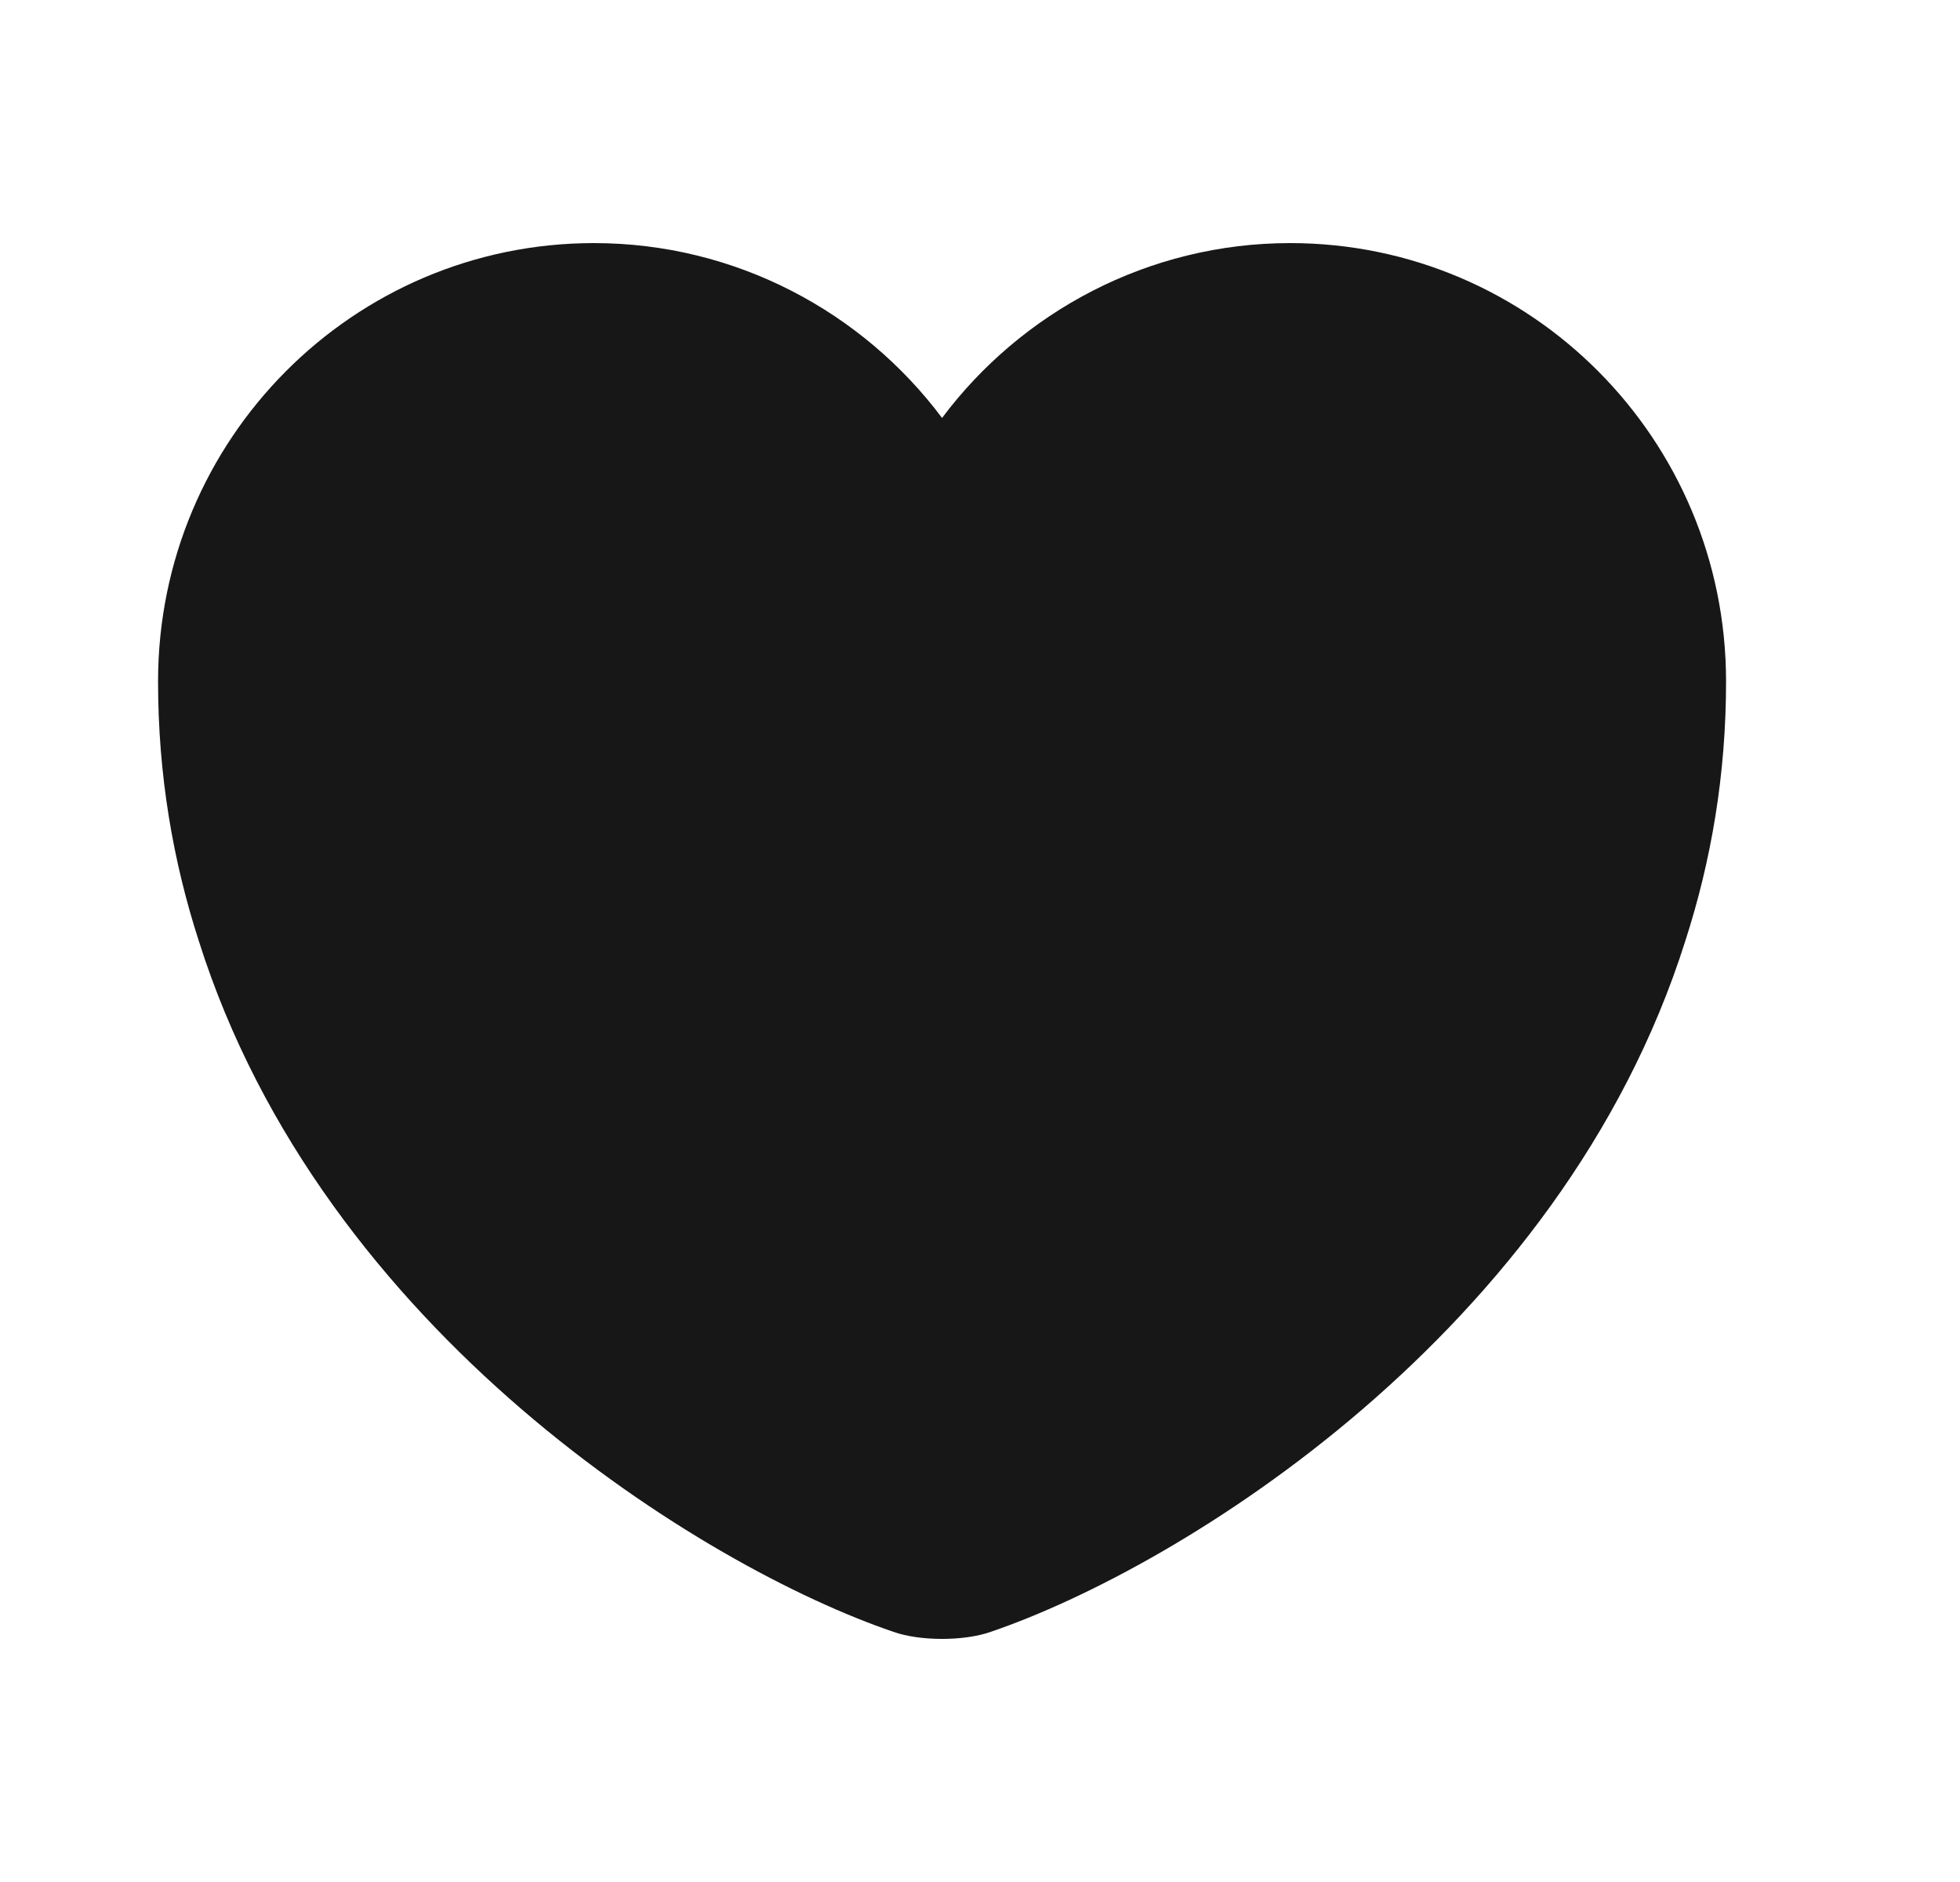
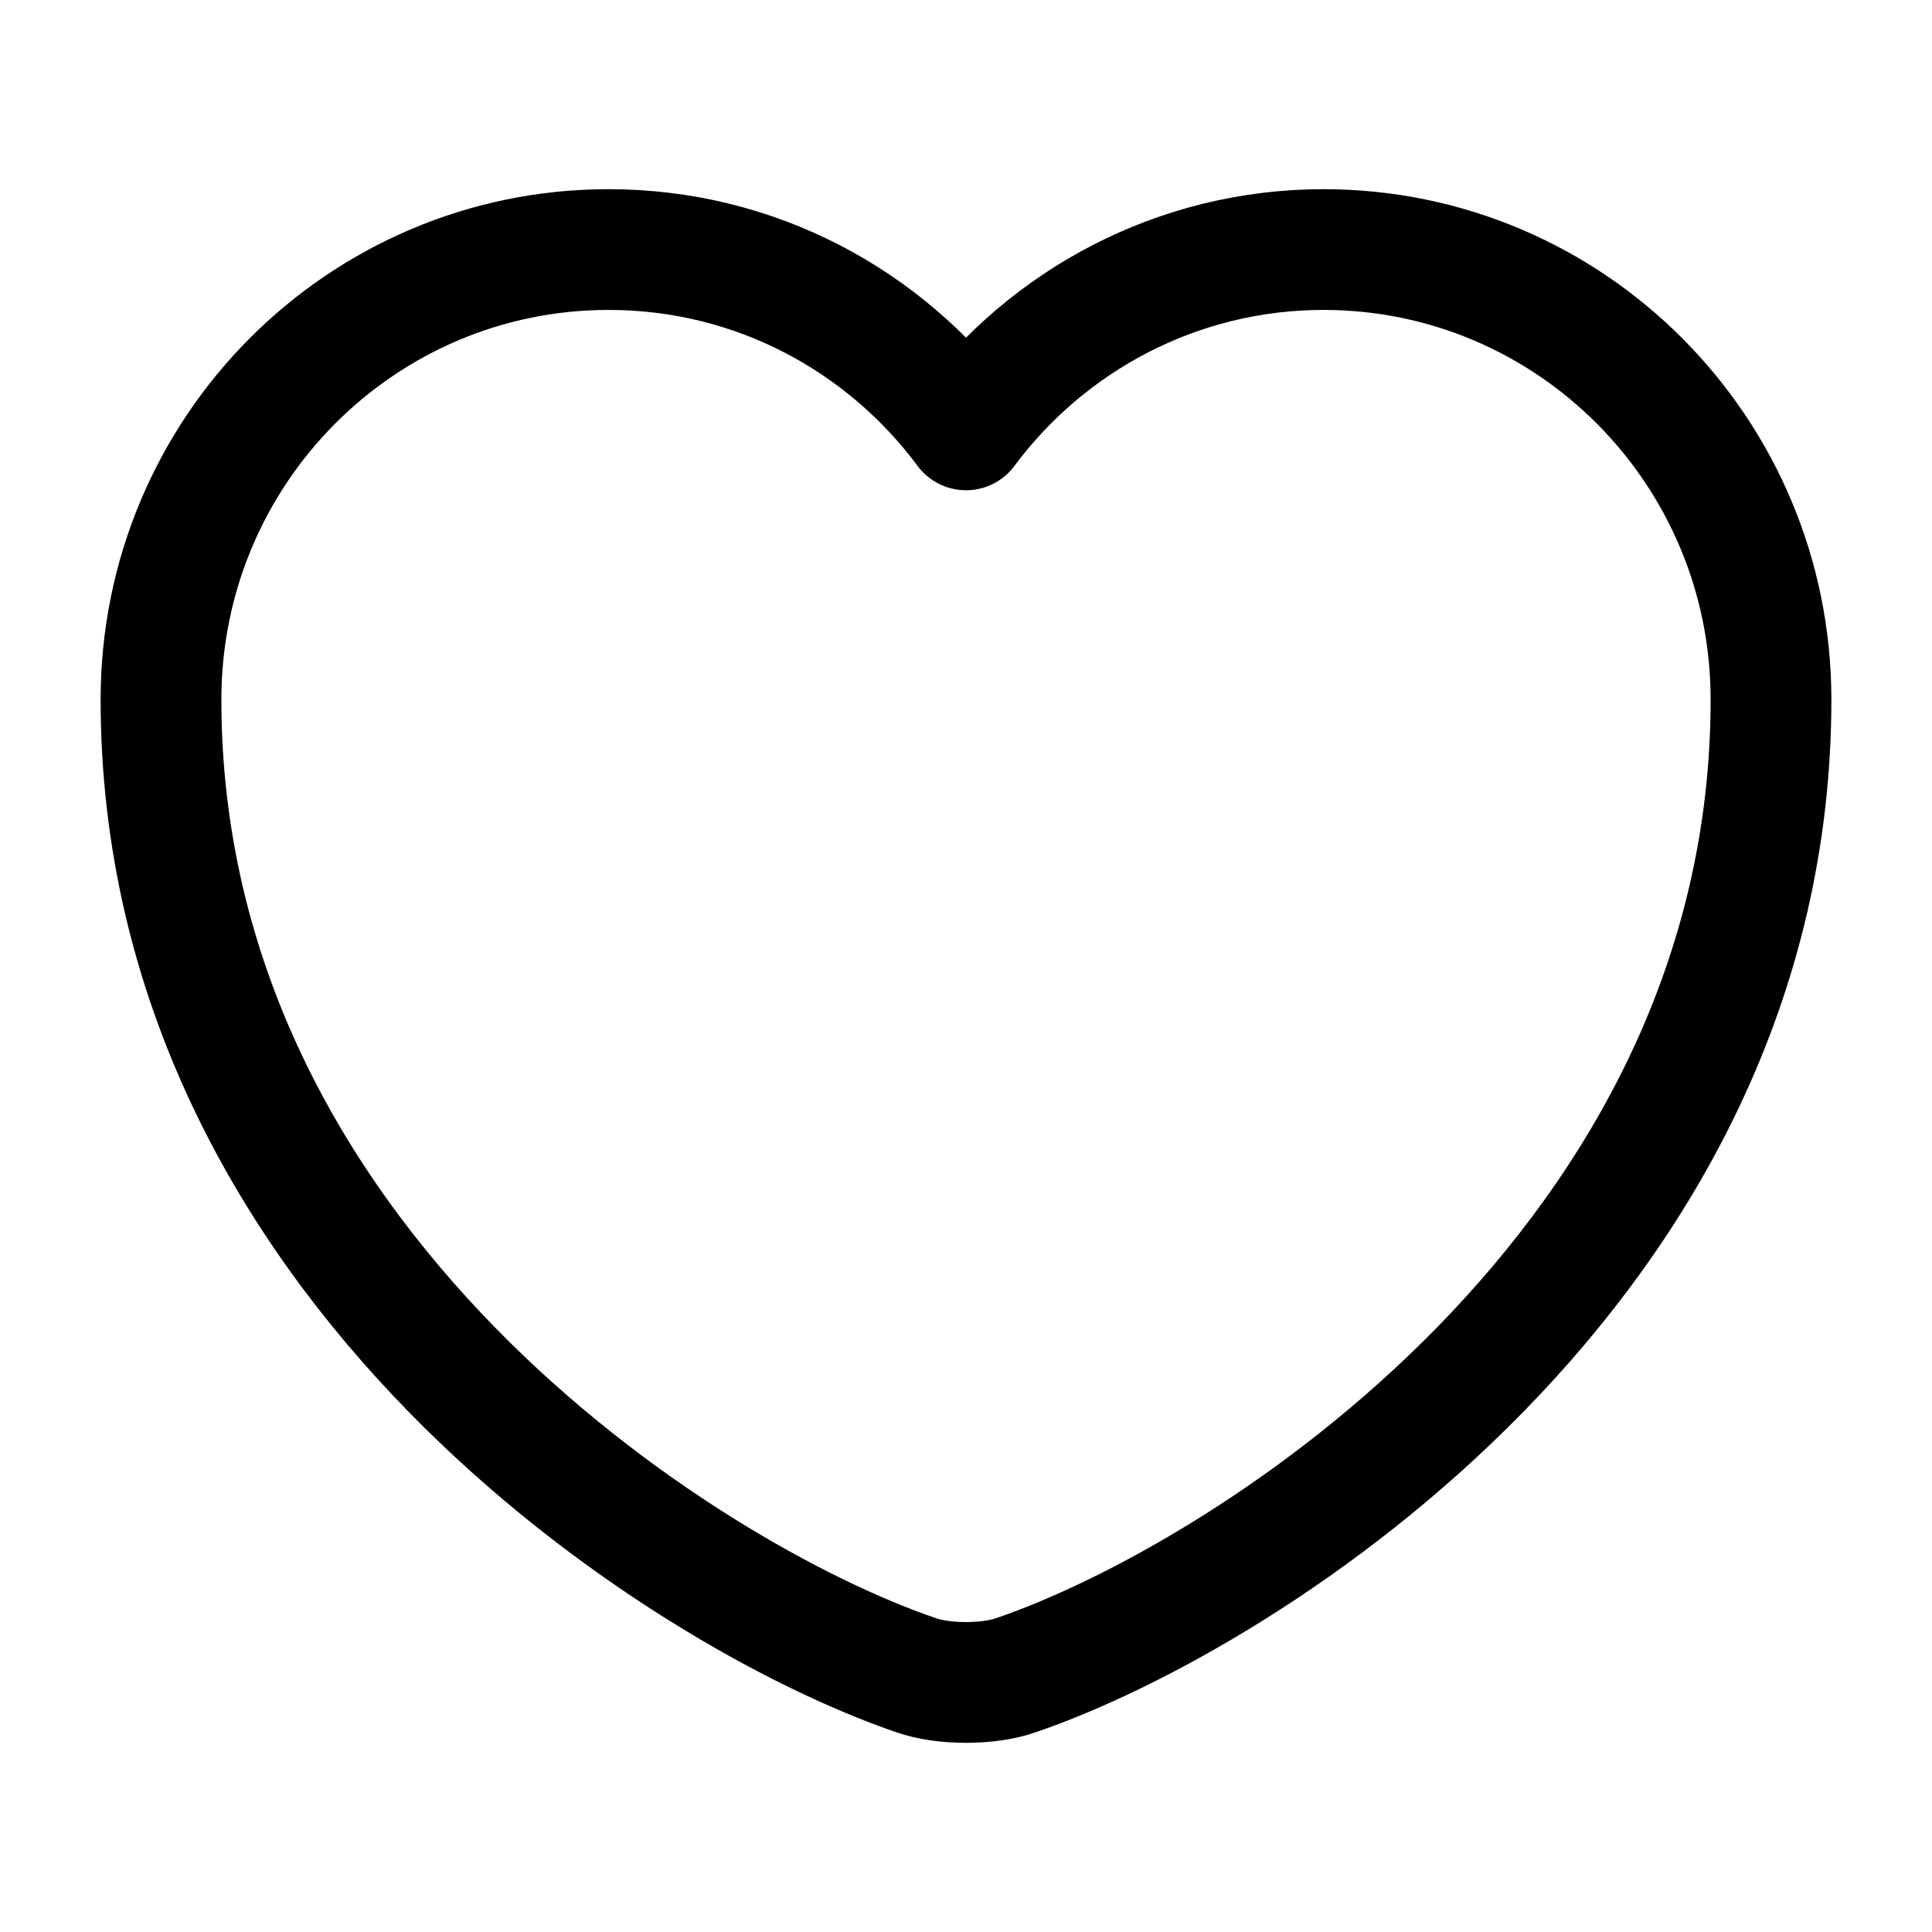
- <svg xmlns="http://www.w3.org/2000/svg" width="25" height="24" viewBox="0 0 25 24" fill="none">
-   <path d="M16.456 3.1C14.646 3.1 13.026 3.98 12.016 5.33C11.006 3.98 9.386 3.1 7.576 3.1C4.506 3.1 2.016 5.6 2.016 8.69C2.016 9.88 2.206 10.98 2.536 12C4.116 17 8.986 19.99 11.396 20.81C11.736 20.93 12.296 20.93 12.636 20.81C15.046 19.99 19.916 17 21.496 12C21.826 10.98 22.016 9.88 22.016 8.69C22.016 5.6 19.526 3.1 16.456 3.1Z" fill="#171717" />
+ <svg xmlns="http://www.w3.org/2000/svg" width="24" height="24" viewBox="0 0 24 24" fill="none">
+   <path d="M12.62 20.81C12.28 20.93 11.72 20.93 11.38 20.81C8.48 19.82 2 15.69 2 8.69C2 5.6 4.49 3.1 7.56 3.1C9.38 3.1 10.99 3.98 12 5.34C13.01 3.98 14.63 3.1 16.44 3.1C19.51 3.1 22 5.6 22 8.69C22 15.69 15.52 19.82 12.62 20.81Z" stroke="black" stroke-width="1.5" stroke-linecap="round" stroke-linejoin="round" />
</svg>
